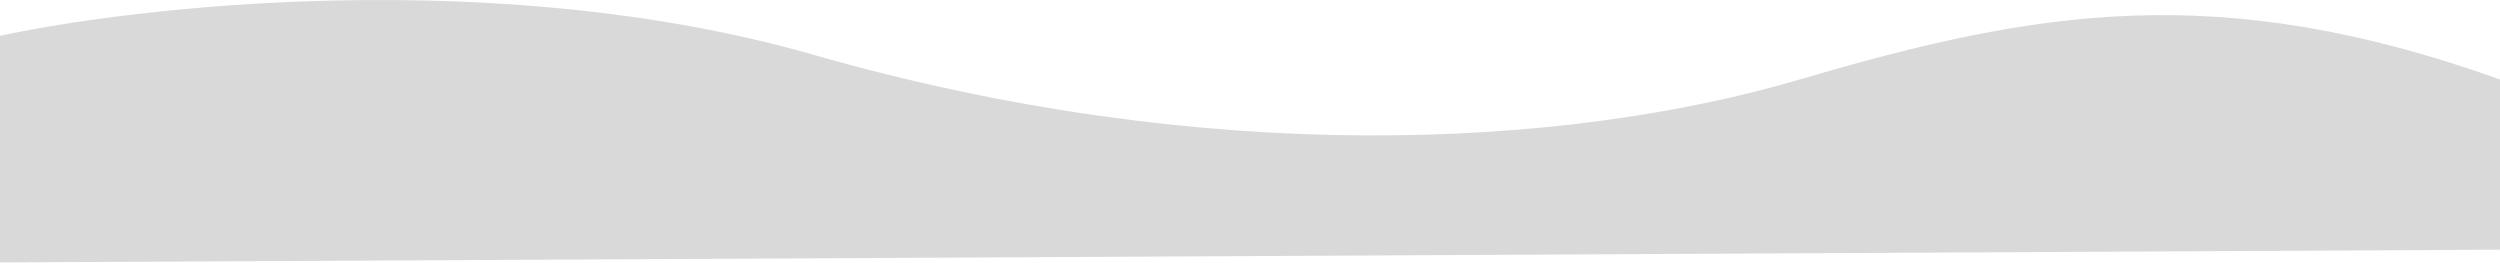
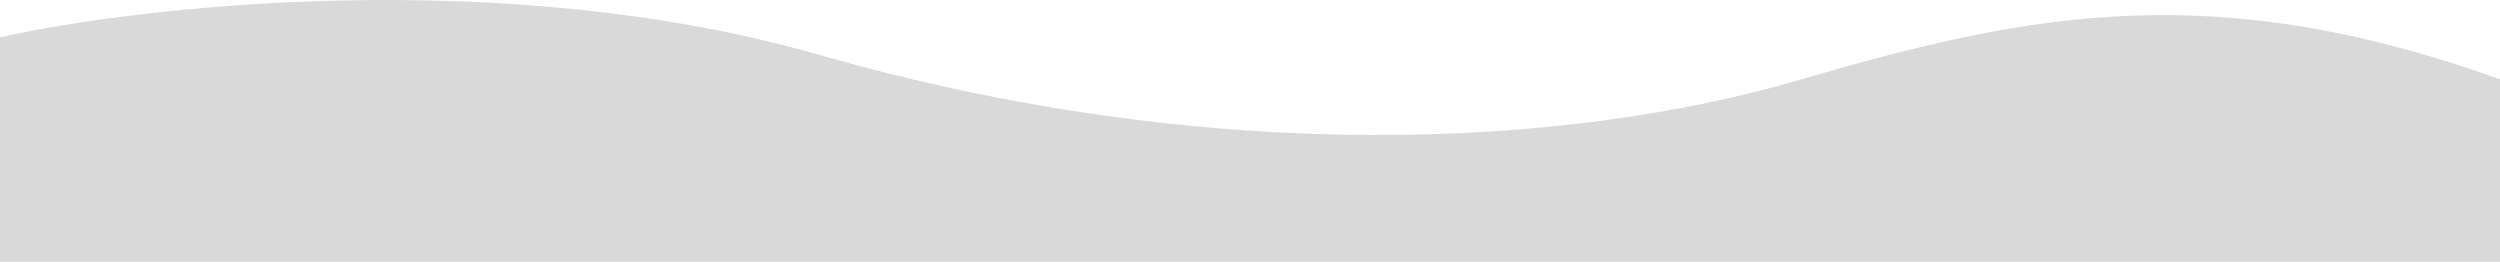
- <svg xmlns="http://www.w3.org/2000/svg" width="1362" height="143" viewBox="0 0 1362 143" fill="none">
-   <path d="M443.146 29.837C271.907 -19.218 73.699 3.083 -4 20.365V143L1362 136.021V43.297C1208.61 -11.54 1109.35 5.409 980.523 43.297C851.693 81.184 657.194 91.154 443.146 29.837Z" fill="#D9D9D9" />
+ <svg xmlns="http://www.w3.org/2000/svg" width="1366" height="143" viewBox="0 0 1366 143" fill="none">
+   <path d="M447.146 29.837C275.907 -19.218 77.699 3.083 0 20.365V143H1366V43.297C1212.61 -11.54 1113.35 5.409 984.523 43.297C855.693 81.184 661.194 91.154 447.146 29.837Z" fill="#D9D9D9" />
</svg>
